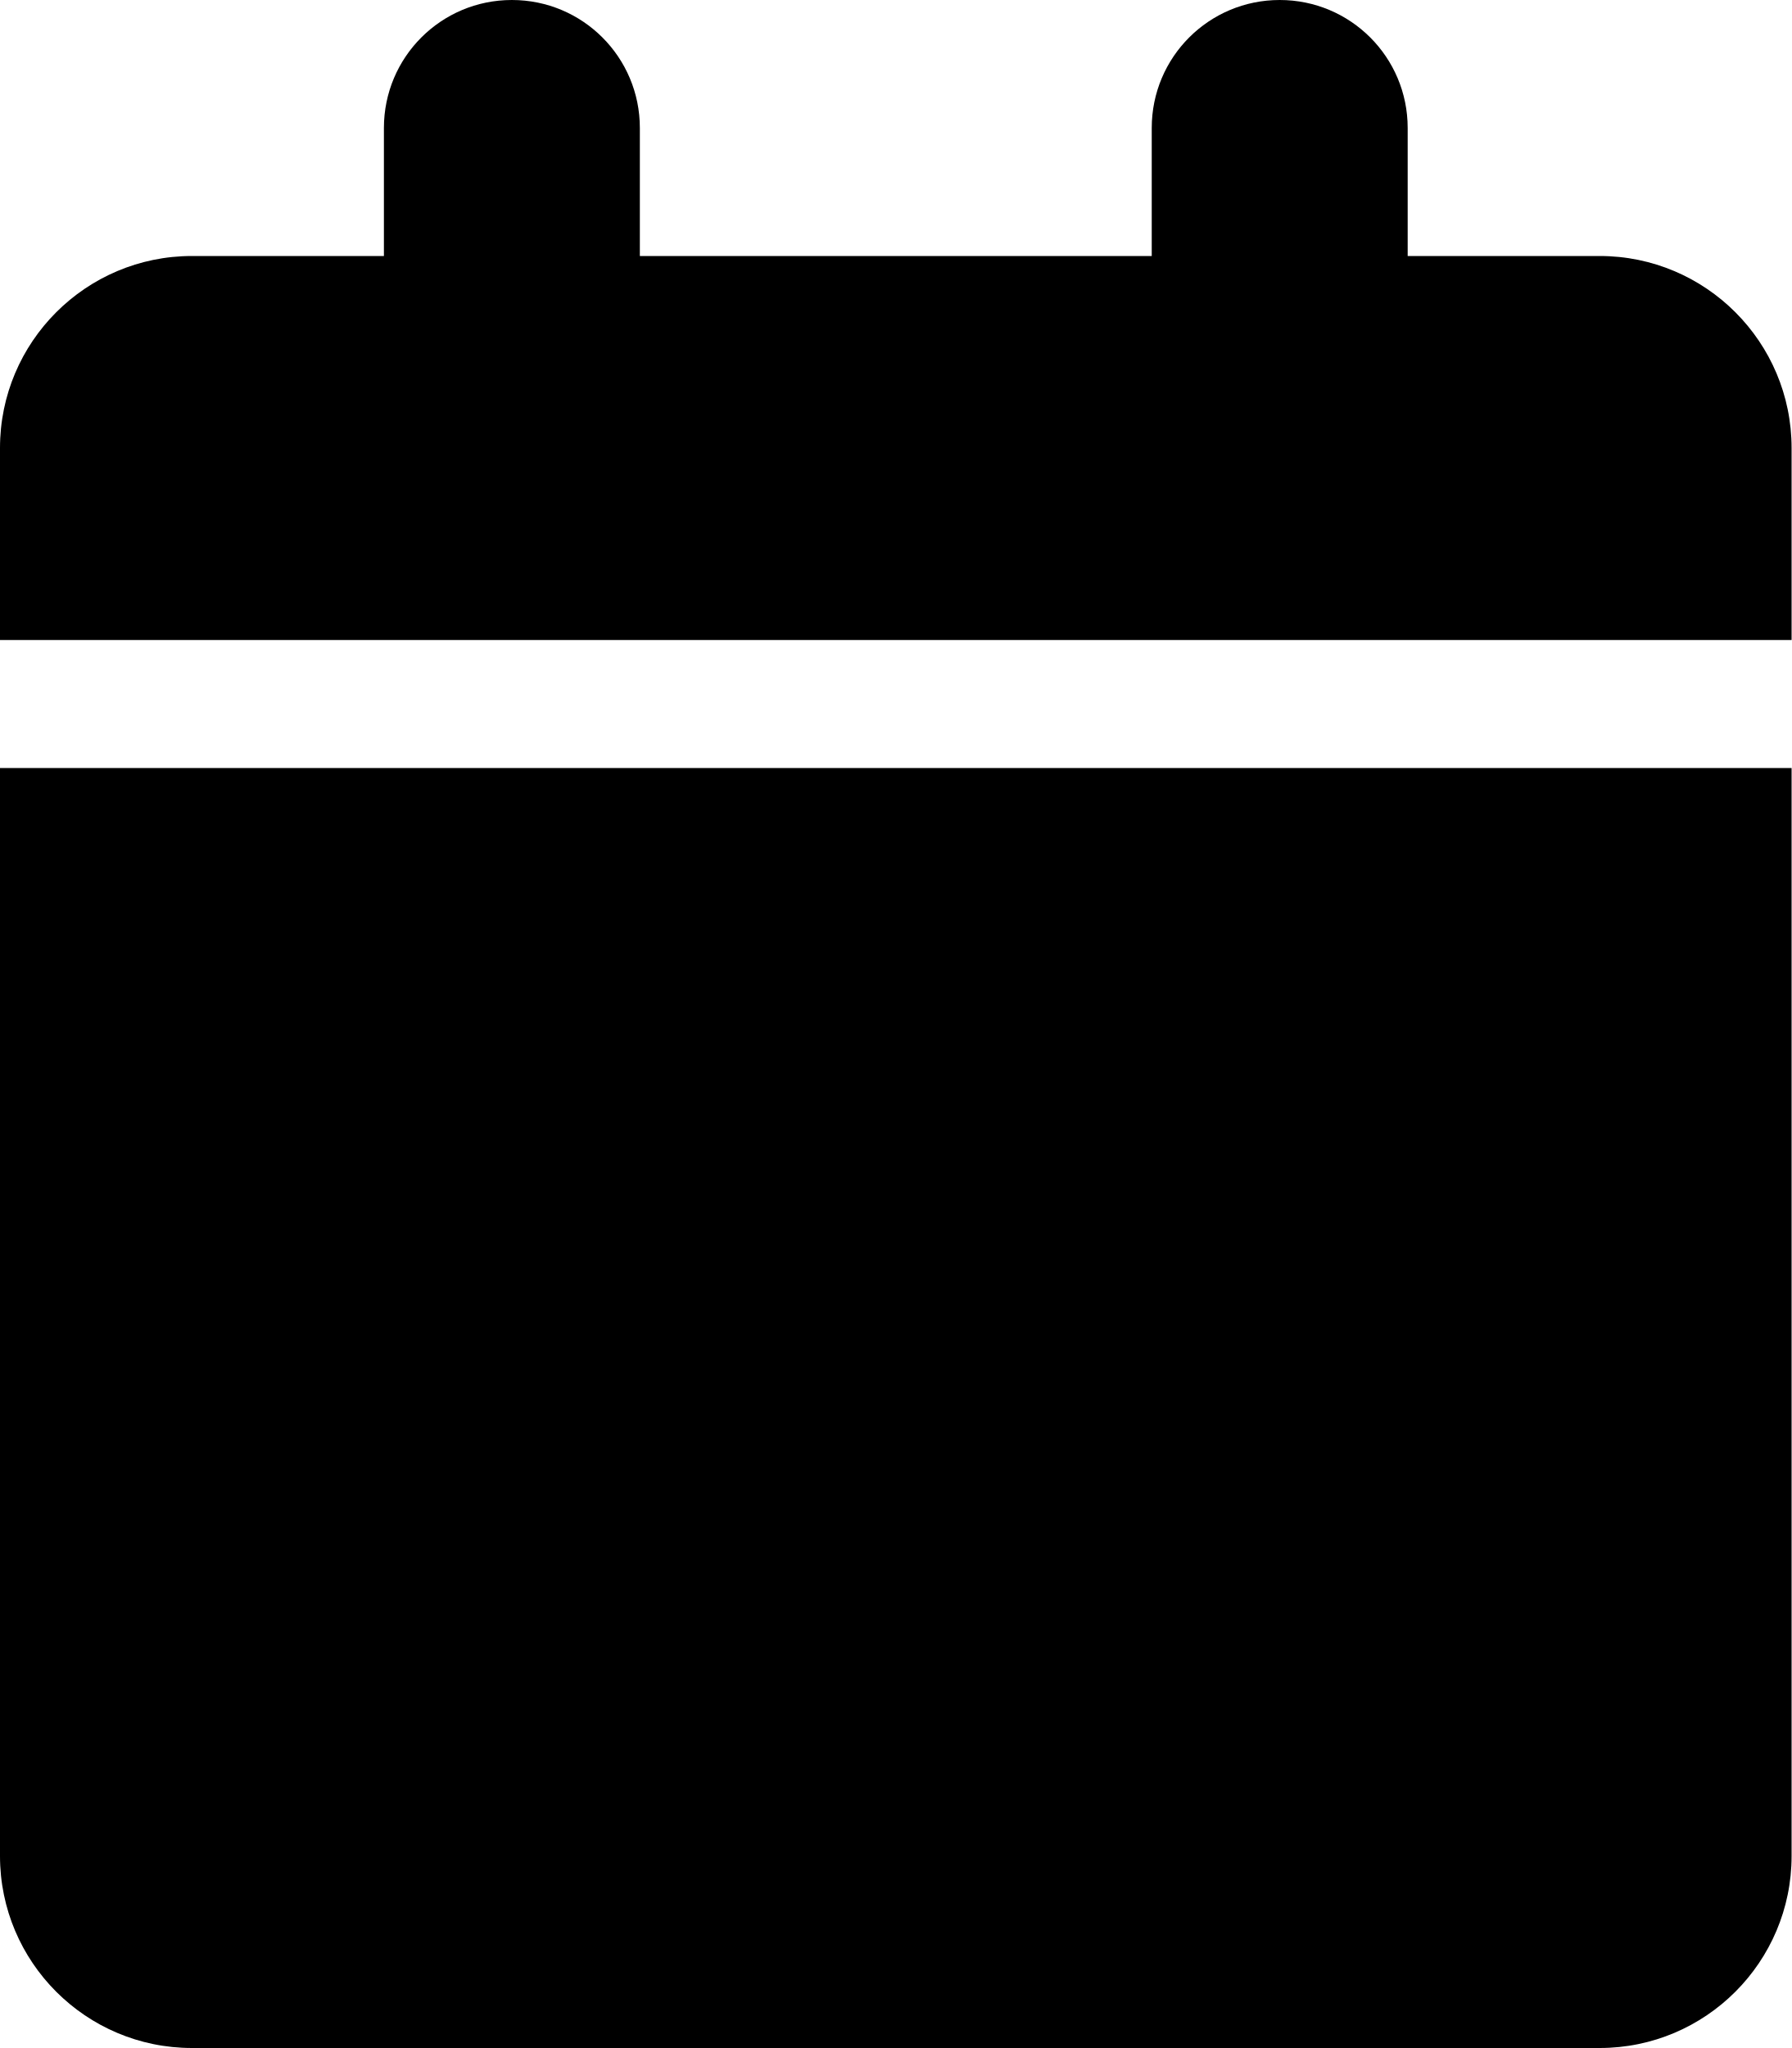
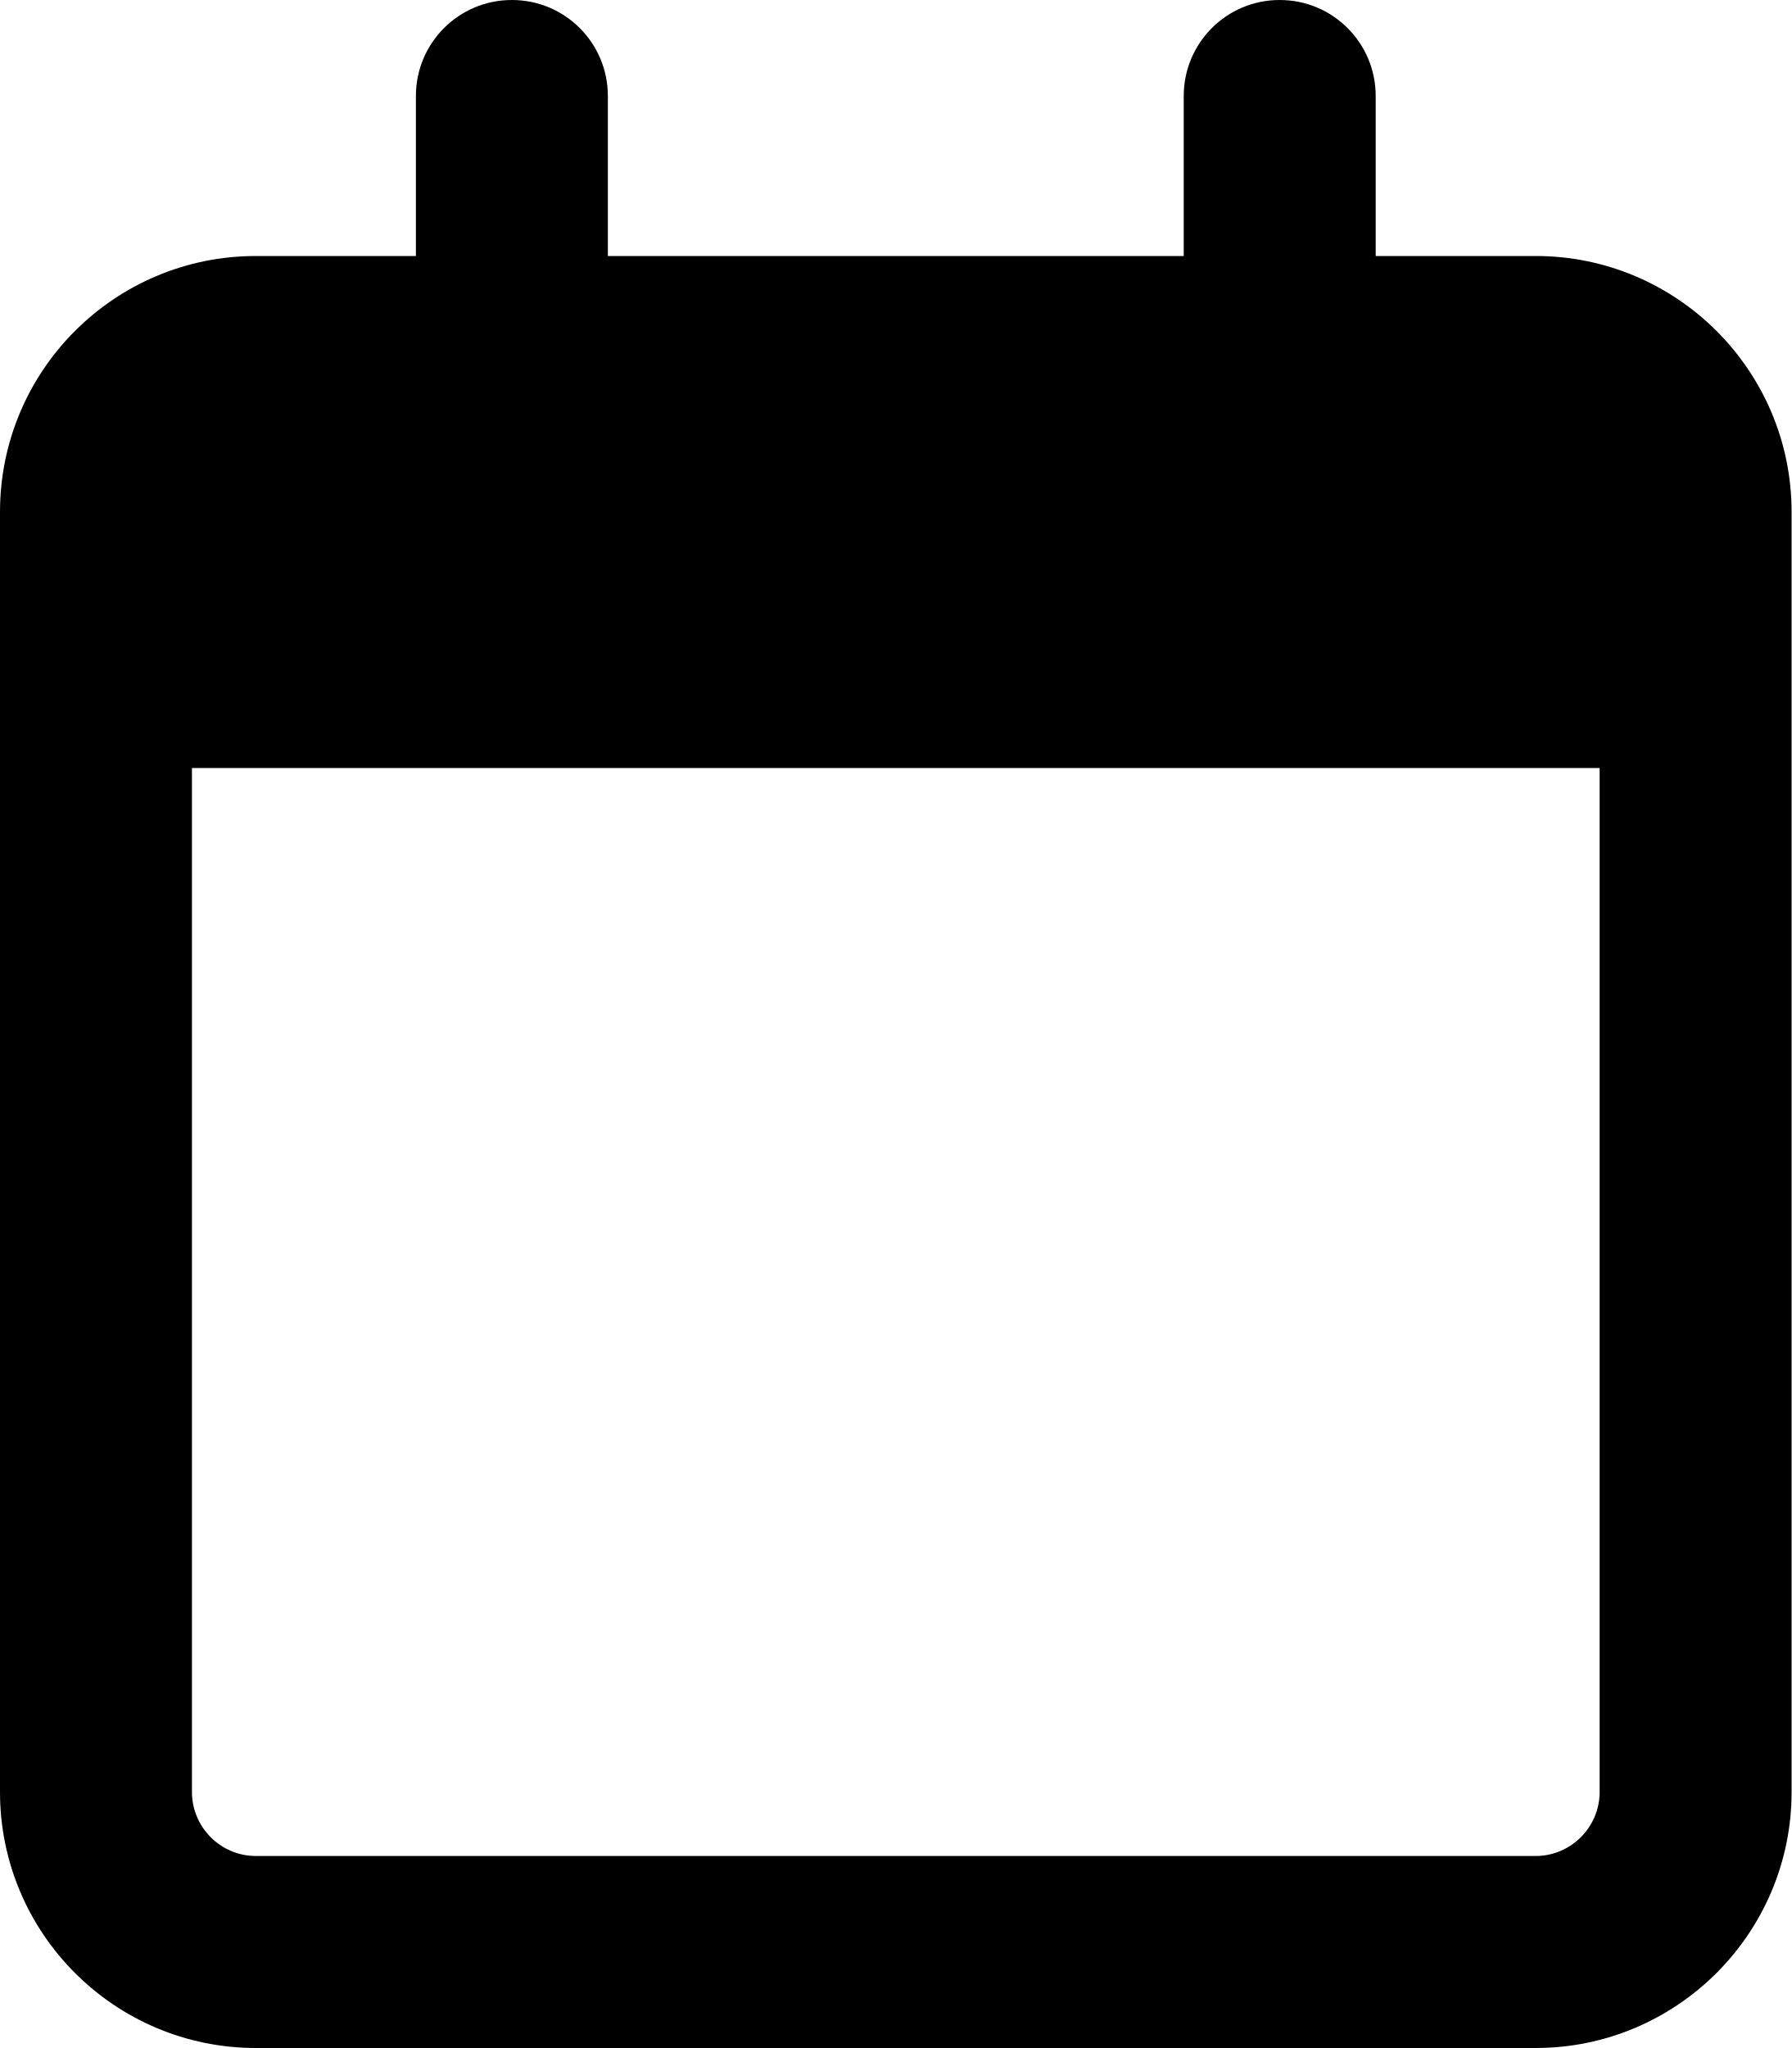
<svg xmlns="http://www.w3.org/2000/svg" viewBox="0 0 448 512">
-   <path d="M96 32V64H48C21.5 64 0 85.5 0 112v48H448V112c0-26.5-21.5-48-48-48H352V32c0-17.7-14.3-32-32-32s-32 14.3-32 32V64H160V32c0-17.7-14.3-32-32-32S96 14.3 96 32zM448 192H0V464c0 26.5 21.5 48 48 48H400c26.5 0 48-21.5 48-48V192z" />
+   <path d="M152 64H296V24C296 10.75 306.7 0 320 0C333.3 0 344 10.75 344 24V64H384C419.3 64 448 92.65 448 128V448C448 483.3 419.3 512 384 512H64C28.65 512 0 483.3 0 448V128C0 92.65 28.65 64 64 64H104V24C104 10.75 114.7 0 128 0C141.3 0 152 10.75 152 24V64zM48 448C48 456.8 55.16 464 64 464H384C392.8 464 400 456.8 400 448V192H48V448z" />
</svg>
